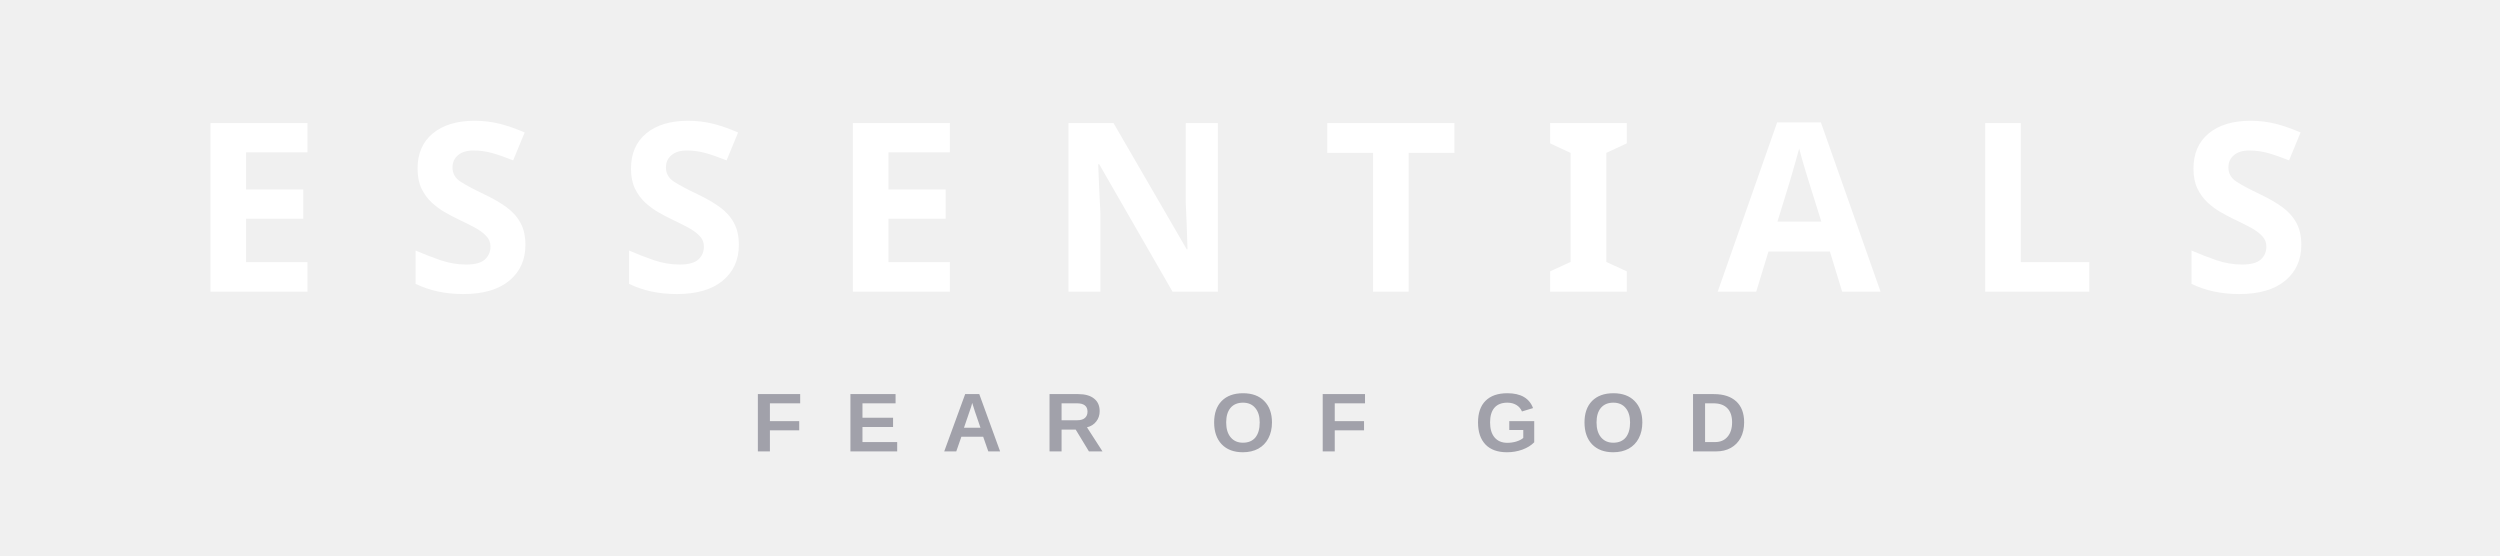
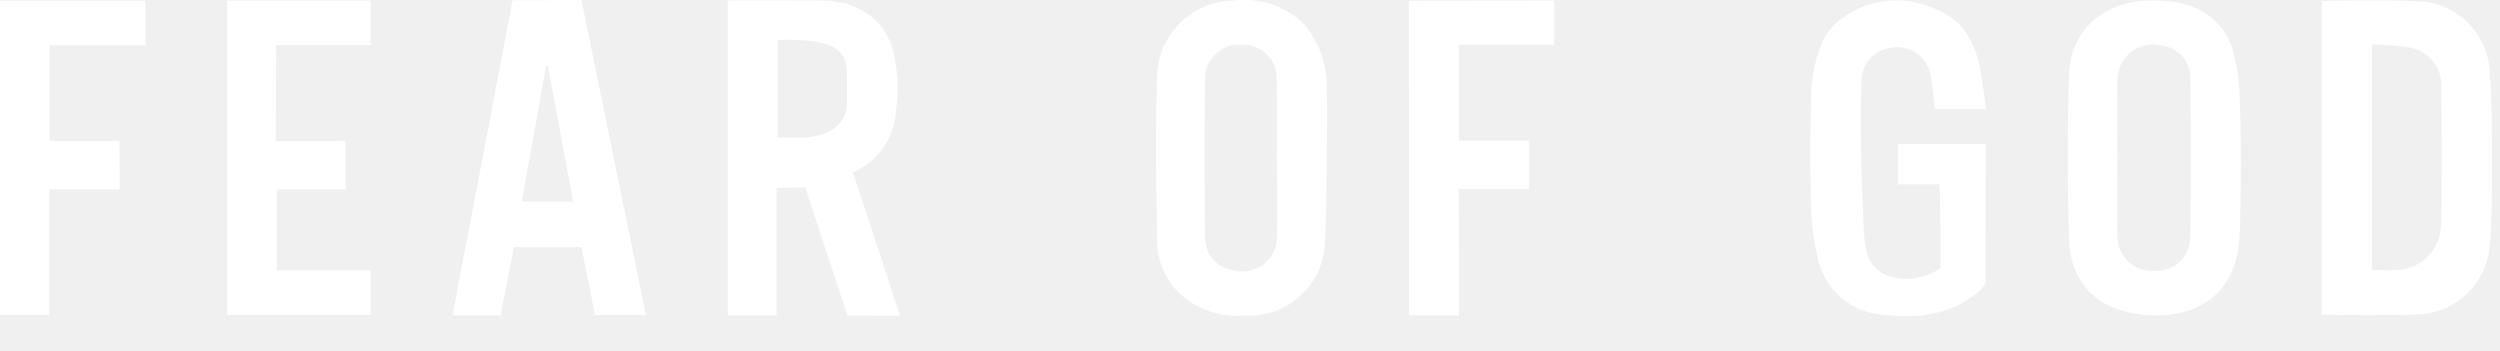
- <svg xmlns="http://www.w3.org/2000/svg" viewBox="0 0 360 80" fill="#ffffff">
-   <text x="50%" y="42" font-family="'Space Grotesk', 'Arial Black', sans-serif" font-weight="900" font-size="34" letter-spacing="12" text-anchor="middle">ESSENTIALS</text>
-   <text x="50%" y="65" font-family="'Space Grotesk', Arial, sans-serif" font-weight="700" font-size="12" letter-spacing="6" text-anchor="middle" fill="#a1a1aa">FEAR OF GOD</text>
+ <svg xmlns="http://www.w3.org/2000/svg" id="Layer_2" data-name="Layer 2" viewBox="0 0 171 24">
+   <g id="Layer_1" data-name="Layer 1" fill="#ffffff">
+     <path id="Path_12" data-name="Path 12" d="M742.409,11.621c0-2.173.037-4.364-.139-6.52A5.086,5.086,0,0,0,737.13.2c-1.984-.1-6.207-.037-6.35,0v21.43c.143.026,4.366.087,6.35,0a5.111,5.111,0,0,0,5.148-4.885C742.433,15.044,742.413,13.329,742.409,11.621Zm-3.477,3.866a3.14,3.14,0,0,1-2.873,3.1c-.6.039-1.215,0-1.854,0V3.161a21.1,21.1,0,0,1,2.688.217,2.6,2.6,0,0,1,2.045,2.756c.052,3.112.061,6.237,0,9.353Z" transform="translate(-571.967 -0.118)" fill-rule="evenodd" />
+     <path id="Path_13" data-name="Path 13" d="M662,3.2c-.974-2.343-3.04-3.071-5.49-3.034-3.188.035-5.487,1.971-5.594,5.046-.13,3.762-.122,7.532,0,11.3.087,2.923,1.852,4.746,4.824,5.111,3.753.461,6.535-1.265,6.82-5.1.135-1.832.124-8.384.015-9.827A11.784,11.784,0,0,0,662,3.2Zm-2.8,13.15a2.3,2.3,0,0,1-2.554,2.3,2.347,2.347,0,0,1-2.423-2.447c-.043-1.758,0-3.518,0-5.279h0c0-1.739-.03-3.477,0-5.216a2.415,2.415,0,0,1,3.058-2.449,2.191,2.191,0,0,1,1.925,2.223C659.249,9.106,659.258,12.733,659.2,16.349Z" transform="translate(-509.388 -0.128)" fill-rule="evenodd" />
+     <path id="Path_14" data-name="Path 14" d="M374.072,1.86a5.917,5.917,0,0,0-4.951-1.7,5.306,5.306,0,0,0-5.185,5.051c-.124,3.812-.067,7.63,0,11.446a5.029,5.029,0,0,0,1.658,3.653,5.892,5.892,0,0,0,4.32,1.391,5.173,5.173,0,0,0,5.5-5c.117-1.9.176-8.788.128-10.323A6.722,6.722,0,0,0,374.072,1.86Zm-1.938,14.321a2.374,2.374,0,0,1-3.042,2.419,2.248,2.248,0,0,1-1.88-2.325c-.041-3.564-.048-7.132,0-10.7a2.316,2.316,0,0,1,2.512-2.391,2.283,2.283,0,0,1,2.391,2.421c.043,1.782.011,3.564.011,5.346h0c.026,1.747.052,3.488.009,5.229Z" transform="translate(-284.788 -0.121)" fill-rule="evenodd" />
+     <path id="Path_15" data-name="Path 15" d="M443.42.184c.026,6.67.015,14.778.017,21.443,0,.148-.03.052.072.054,1.017.024,2.262.015,3.347.015l-.02-8.643h4.811l.013-3.312h-4.816V3.176h6.52V.16Z" transform="translate(-347.056 -0.125)" fill-rule="evenodd" />
+     <path id="Path_16" data-name="Path 16" d="M581.781,9.989h-6v2.749h2.825c.1.869.08,4.861.08,5.726a4,4,0,0,1-3.455.576c-1.752-.55-1.739-2.093-1.821-3.847-.093-2.123-.139-3.373-.169-5.5-.022-1.326-.022-2.651.05-3.973a2.266,2.266,0,0,1,1.956-2.31A2.307,2.307,0,0,1,578.023,5.4c.141.713.183,1.443.27,2.184h3.488c-.059-.785-.2-1.521-.3-2.236-.278-2.023-1.087-3.784-3.114-4.59a6.307,6.307,0,0,0-6.624.787,3.94,3.94,0,0,0-1.13,1.452,9.464,9.464,0,0,0-.763,3.464c-.094,2.586-.089,5.179-.024,7.765a17.386,17.386,0,0,0,.463,3.555,4.9,4.9,0,0,0,4.525,3.886c5.133.637,6.954-2.132,6.954-2.132Z" transform="translate(-445.956 -0.134)" fill-rule="evenodd" />
+     <path id="Path_17" data-name="Path 17" d="M146.566.022c-1.156,6.063-2.406,12.713-3.584,18.776-.176.908-.339,1.819-.513,2.769h3.284c.3-1.56.6-3.116.9-4.657h4.625c.311,1.545.619,3.084.932,4.635h3.477c-1.48-7.2-2.943-14.358-4.409-21.545C149.9,0,146.566.022,146.566.022Zm.626,13.769,1.676-9.3h.113l1.728,9.3Z" transform="translate(-111.508)" fill-rule="evenodd" />
+     <path id="Path_18" data-name="Path 18" d="M71.55,21.694h9.8V18.636h-6.42V13.1h4.709V9.785c-1.373,0-3.39.015-4.781.015,0,0,.024-6.157.046-6.572h6.439V.19h-9.8Z" transform="translate(-56.001 -0.149)" fill-rule="evenodd" />
+     <path id="Path_19" data-name="Path 19" d="M0,21.762H3.364V13.171H8.186l-.009-3.31H3.386l.009-6.552H9.951V.28H0Z" transform="translate(0 -0.219)" fill-rule="evenodd" />
+     <path id="Path_20" data-name="Path 20" d="M237.592,11.871a4.79,4.79,0,0,0,2.947-4.129,10.3,10.3,0,0,0,0-3.182C240.3,1.822,238.3.118,235.386.118c-2.032,0-6.2-.026-6.346,0V21.657h3.345V12.931c.5,0,1.971-.024,1.971-.024.824,2.608,2.023,6.172,2.882,8.76,0,0,2.412.011,3.59.011-1.021-3.114-2.288-6.954-3.225-9.805ZM237.2,7.133c-.03,1.521-1.271,2.247-2.88,2.345-.606.037-1.217,0-1.856,0V2.822a13.427,13.427,0,0,1,2.688.122c1.254.246,2.021.717,2.045,2.121.009.428.009,1.723,0,2.069Z" transform="translate(-179.265 -0.083)" fill-rule="evenodd" />
+   </g>
</svg>
